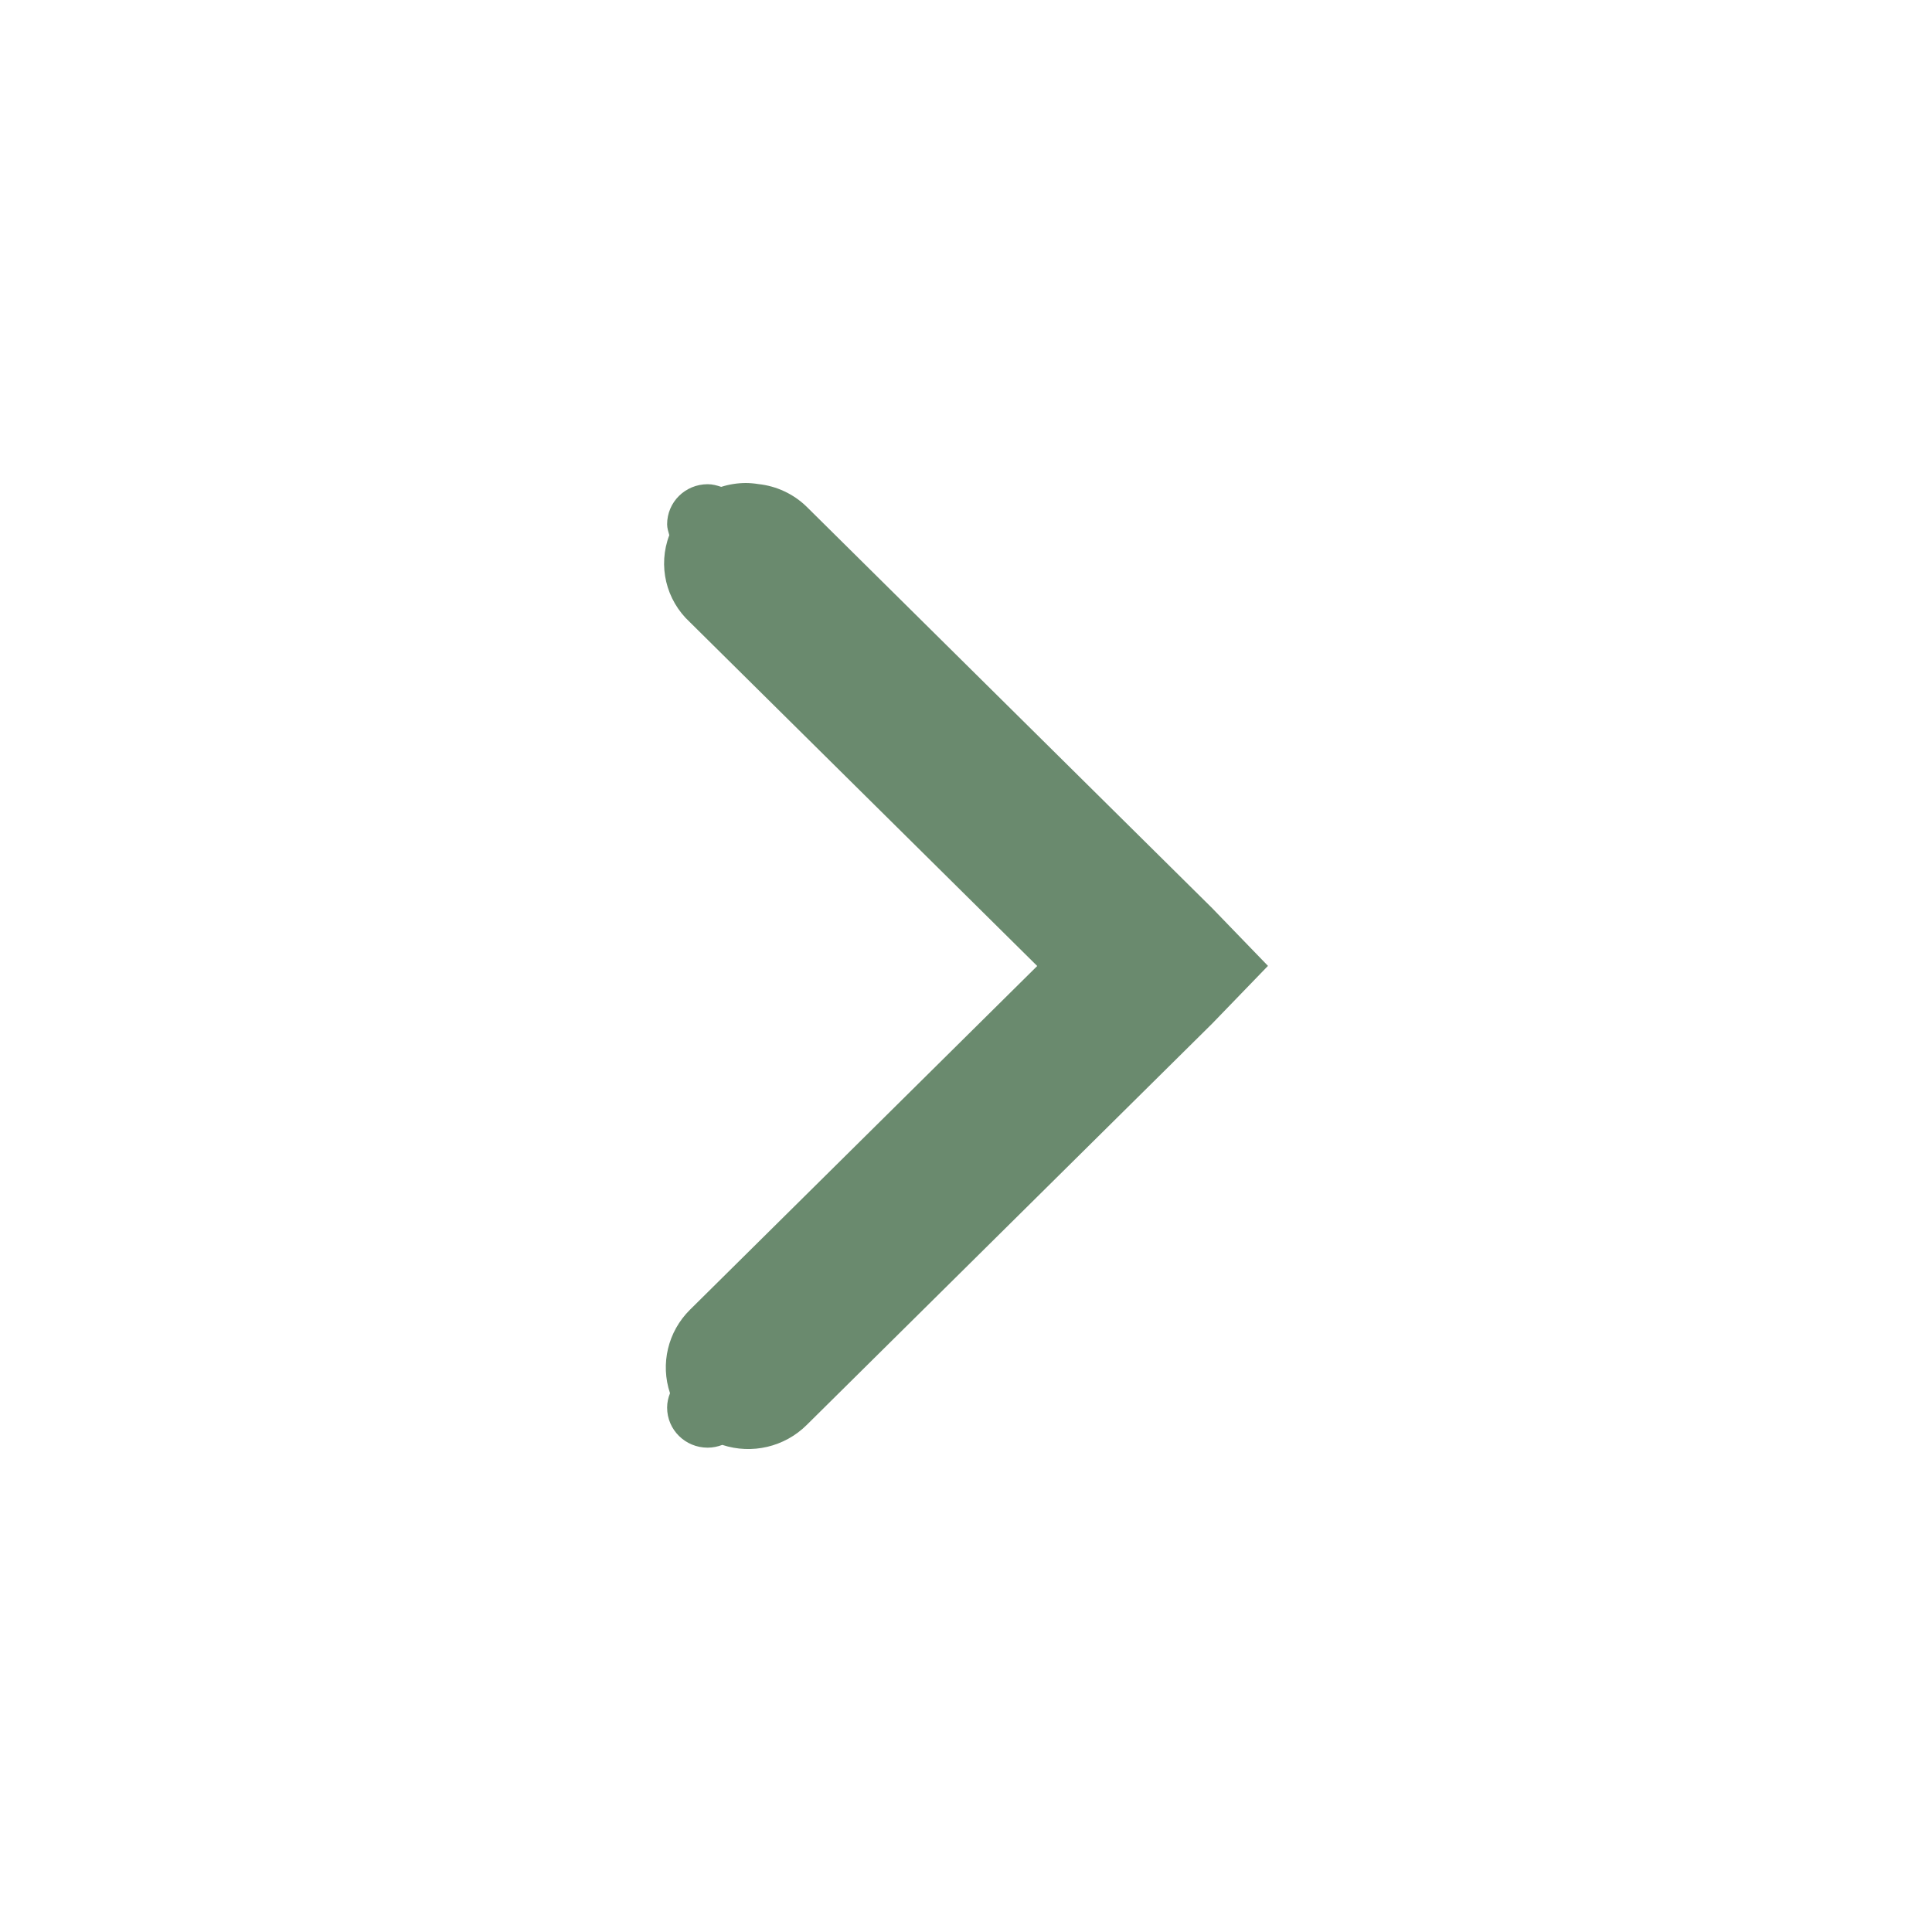
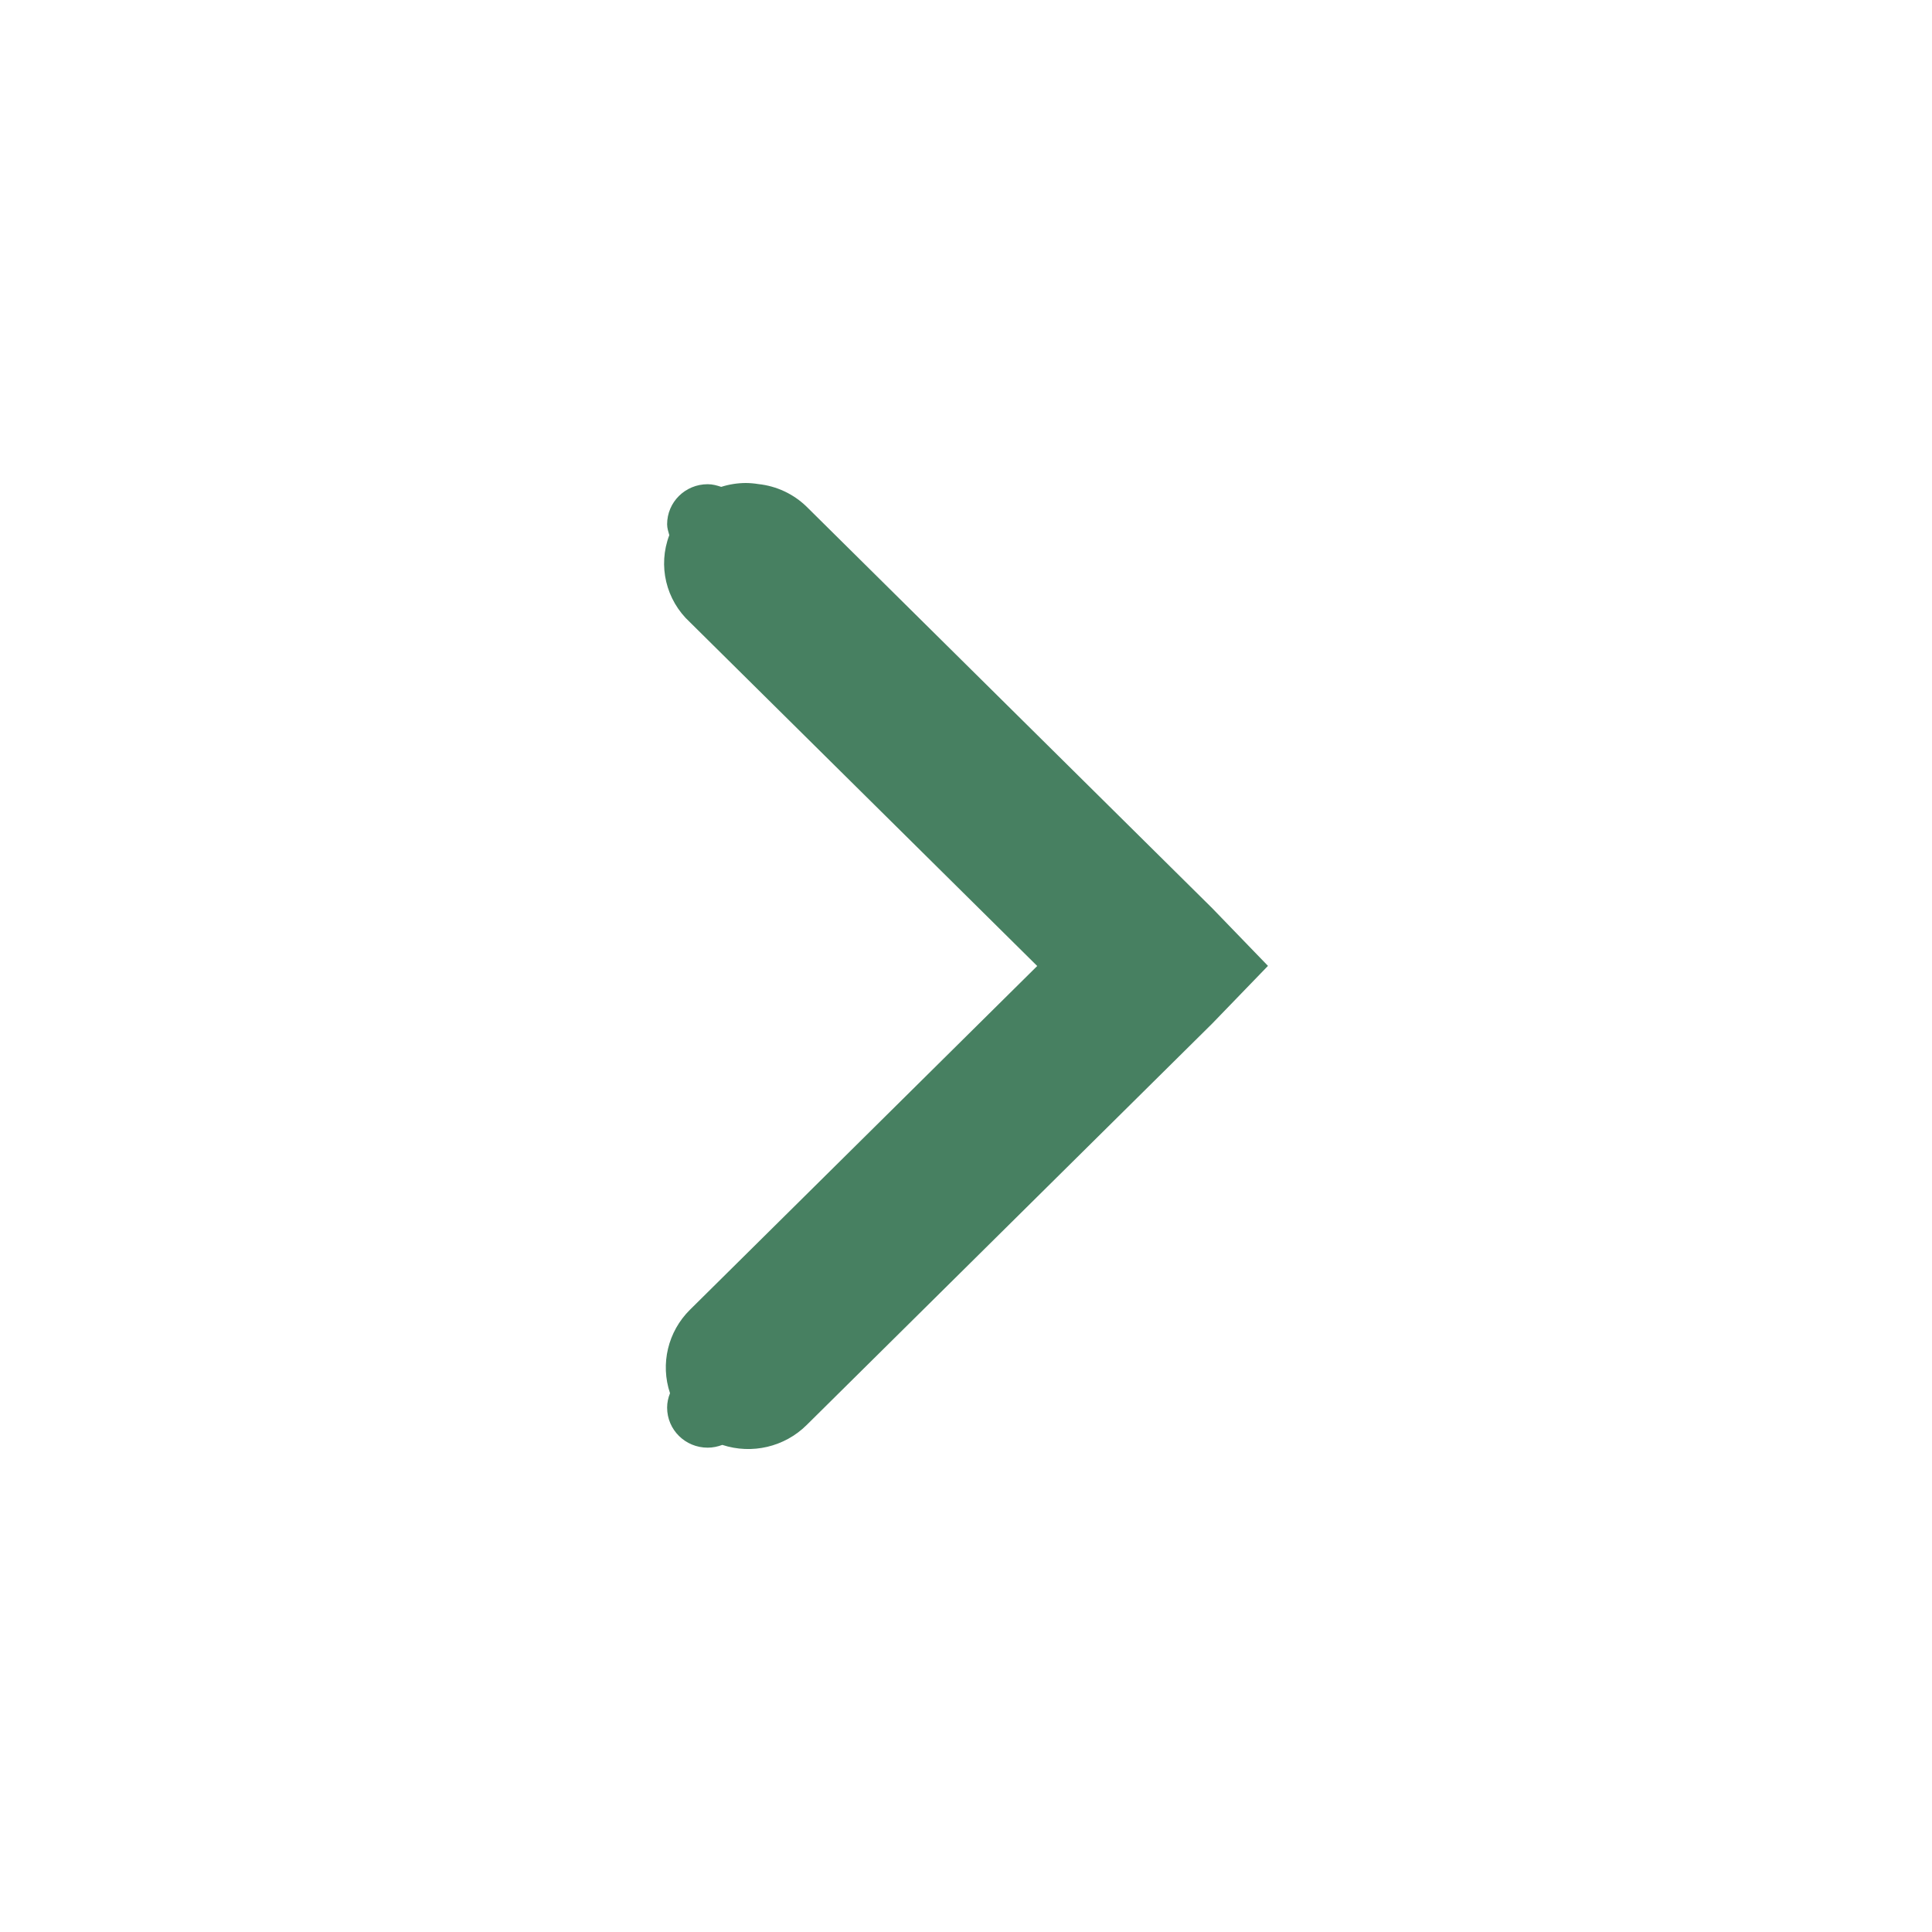
<svg xmlns="http://www.w3.org/2000/svg" height="16" id="svg7384" version="1.1" width="16">
  <defs id="defs7386" />
  <g id="layer9" style="display:inline" transform="translate(-100.0002,-747)" />
  <g id="layer10" transform="translate(-100.0002,-747)" />
  <g id="layer11" transform="translate(-100.0002,-747)" />
  <g id="layer13" transform="translate(-100.0002,-747)" />
  <g id="layer14" transform="translate(-100.0002,-747)" />
  <g id="layer15" style="display:inline" transform="translate(-100.0002,-747)" />
  <g id="g71291" style="display:inline" transform="translate(-100.0002,-747)" />
  <g id="g4953" style="display:inline" transform="translate(-100.0002,-747)" />
  <g id="layer12" style="display:inline" transform="translate(-100.0002,-747)">
-     <path style="color:#000000;font-style:normal;font-variant:normal;font-weight:normal;font-stretch:normal;font-size:medium;line-height:normal;font-family:Sans;-inkscape-font-specification:Sans;text-indent:0;text-align:start;text-decoration:none;text-decoration-line:none;letter-spacing:normal;word-spacing:normal;text-transform:none;direction:ltr;block-progression:tb;writing-mode:lr-tb;baseline-shift:baseline;text-anchor:start;display:inline;overflow:visible;visibility:visible;fill:#6a8a6e;fill-opacity:1;stroke:none;stroke-width:2;marker:none;enable-background:accumulate" d="m 106.177,751 a 0.672,0.665 0 0 1 0.104,0.009 0.672,0.665 0 0 1 0.399,0.187 l 3.359,3.325 0.462,0.478 -0.462,0.478 -3.359,3.325 a 0.683,0.676 0 0 1 -0.698,0.164 c -0.037,0.014 -0.078,0.023 -0.121,0.023 -0.186,0 -0.336,-0.148 -0.336,-0.332 0,-0.042 0.009,-0.082 0.024,-0.119 a 0.683,0.676 0 0 1 0.165,-0.691 l 2.876,-2.847 -2.876,-2.847 a 0.672,0.665 0 0 1 -0.171,-0.721 c -0.008,-0.029 -0.018,-0.058 -0.018,-0.09 0,-0.184 0.15,-0.332 0.336,-0.332 0.04,0 0.076,0.01 0.112,0.022 A 0.672,0.665 0 0 1 106.177,751 Z" id="path6040" />
+     <path style="color:#000000;font-style:normal;font-variant:normal;font-weight:normal;font-stretch:normal;font-size:medium;line-height:normal;font-family:Sans;-inkscape-font-specification:Sans;text-indent:0;text-align:start;text-decoration:none;text-decoration-line:none;letter-spacing:normal;word-spacing:normal;text-transform:none;direction:ltr;block-progression:tb;writing-mode:lr-tb;baseline-shift:baseline;text-anchor:start;display:inline;overflow:visible;visibility:visible;fill:#478061;fill-opacity:1;stroke:none;stroke-width:2;marker:none;enable-background:accumulate" d="m 106.177,751 a 0.672,0.665 0 0 1 0.104,0.009 0.672,0.665 0 0 1 0.399,0.187 l 3.359,3.325 0.462,0.478 -0.462,0.478 -3.359,3.325 a 0.683,0.676 0 0 1 -0.698,0.164 c -0.037,0.014 -0.078,0.023 -0.121,0.023 -0.186,0 -0.336,-0.148 -0.336,-0.332 0,-0.042 0.009,-0.082 0.024,-0.119 a 0.683,0.676 0 0 1 0.165,-0.691 l 2.876,-2.847 -2.876,-2.847 a 0.672,0.665 0 0 1 -0.171,-0.721 c -0.008,-0.029 -0.018,-0.058 -0.018,-0.09 0,-0.184 0.15,-0.332 0.336,-0.332 0.04,0 0.076,0.01 0.112,0.022 A 0.672,0.665 0 0 1 106.177,751 Z" id="path6040" />
  </g>
</svg>
